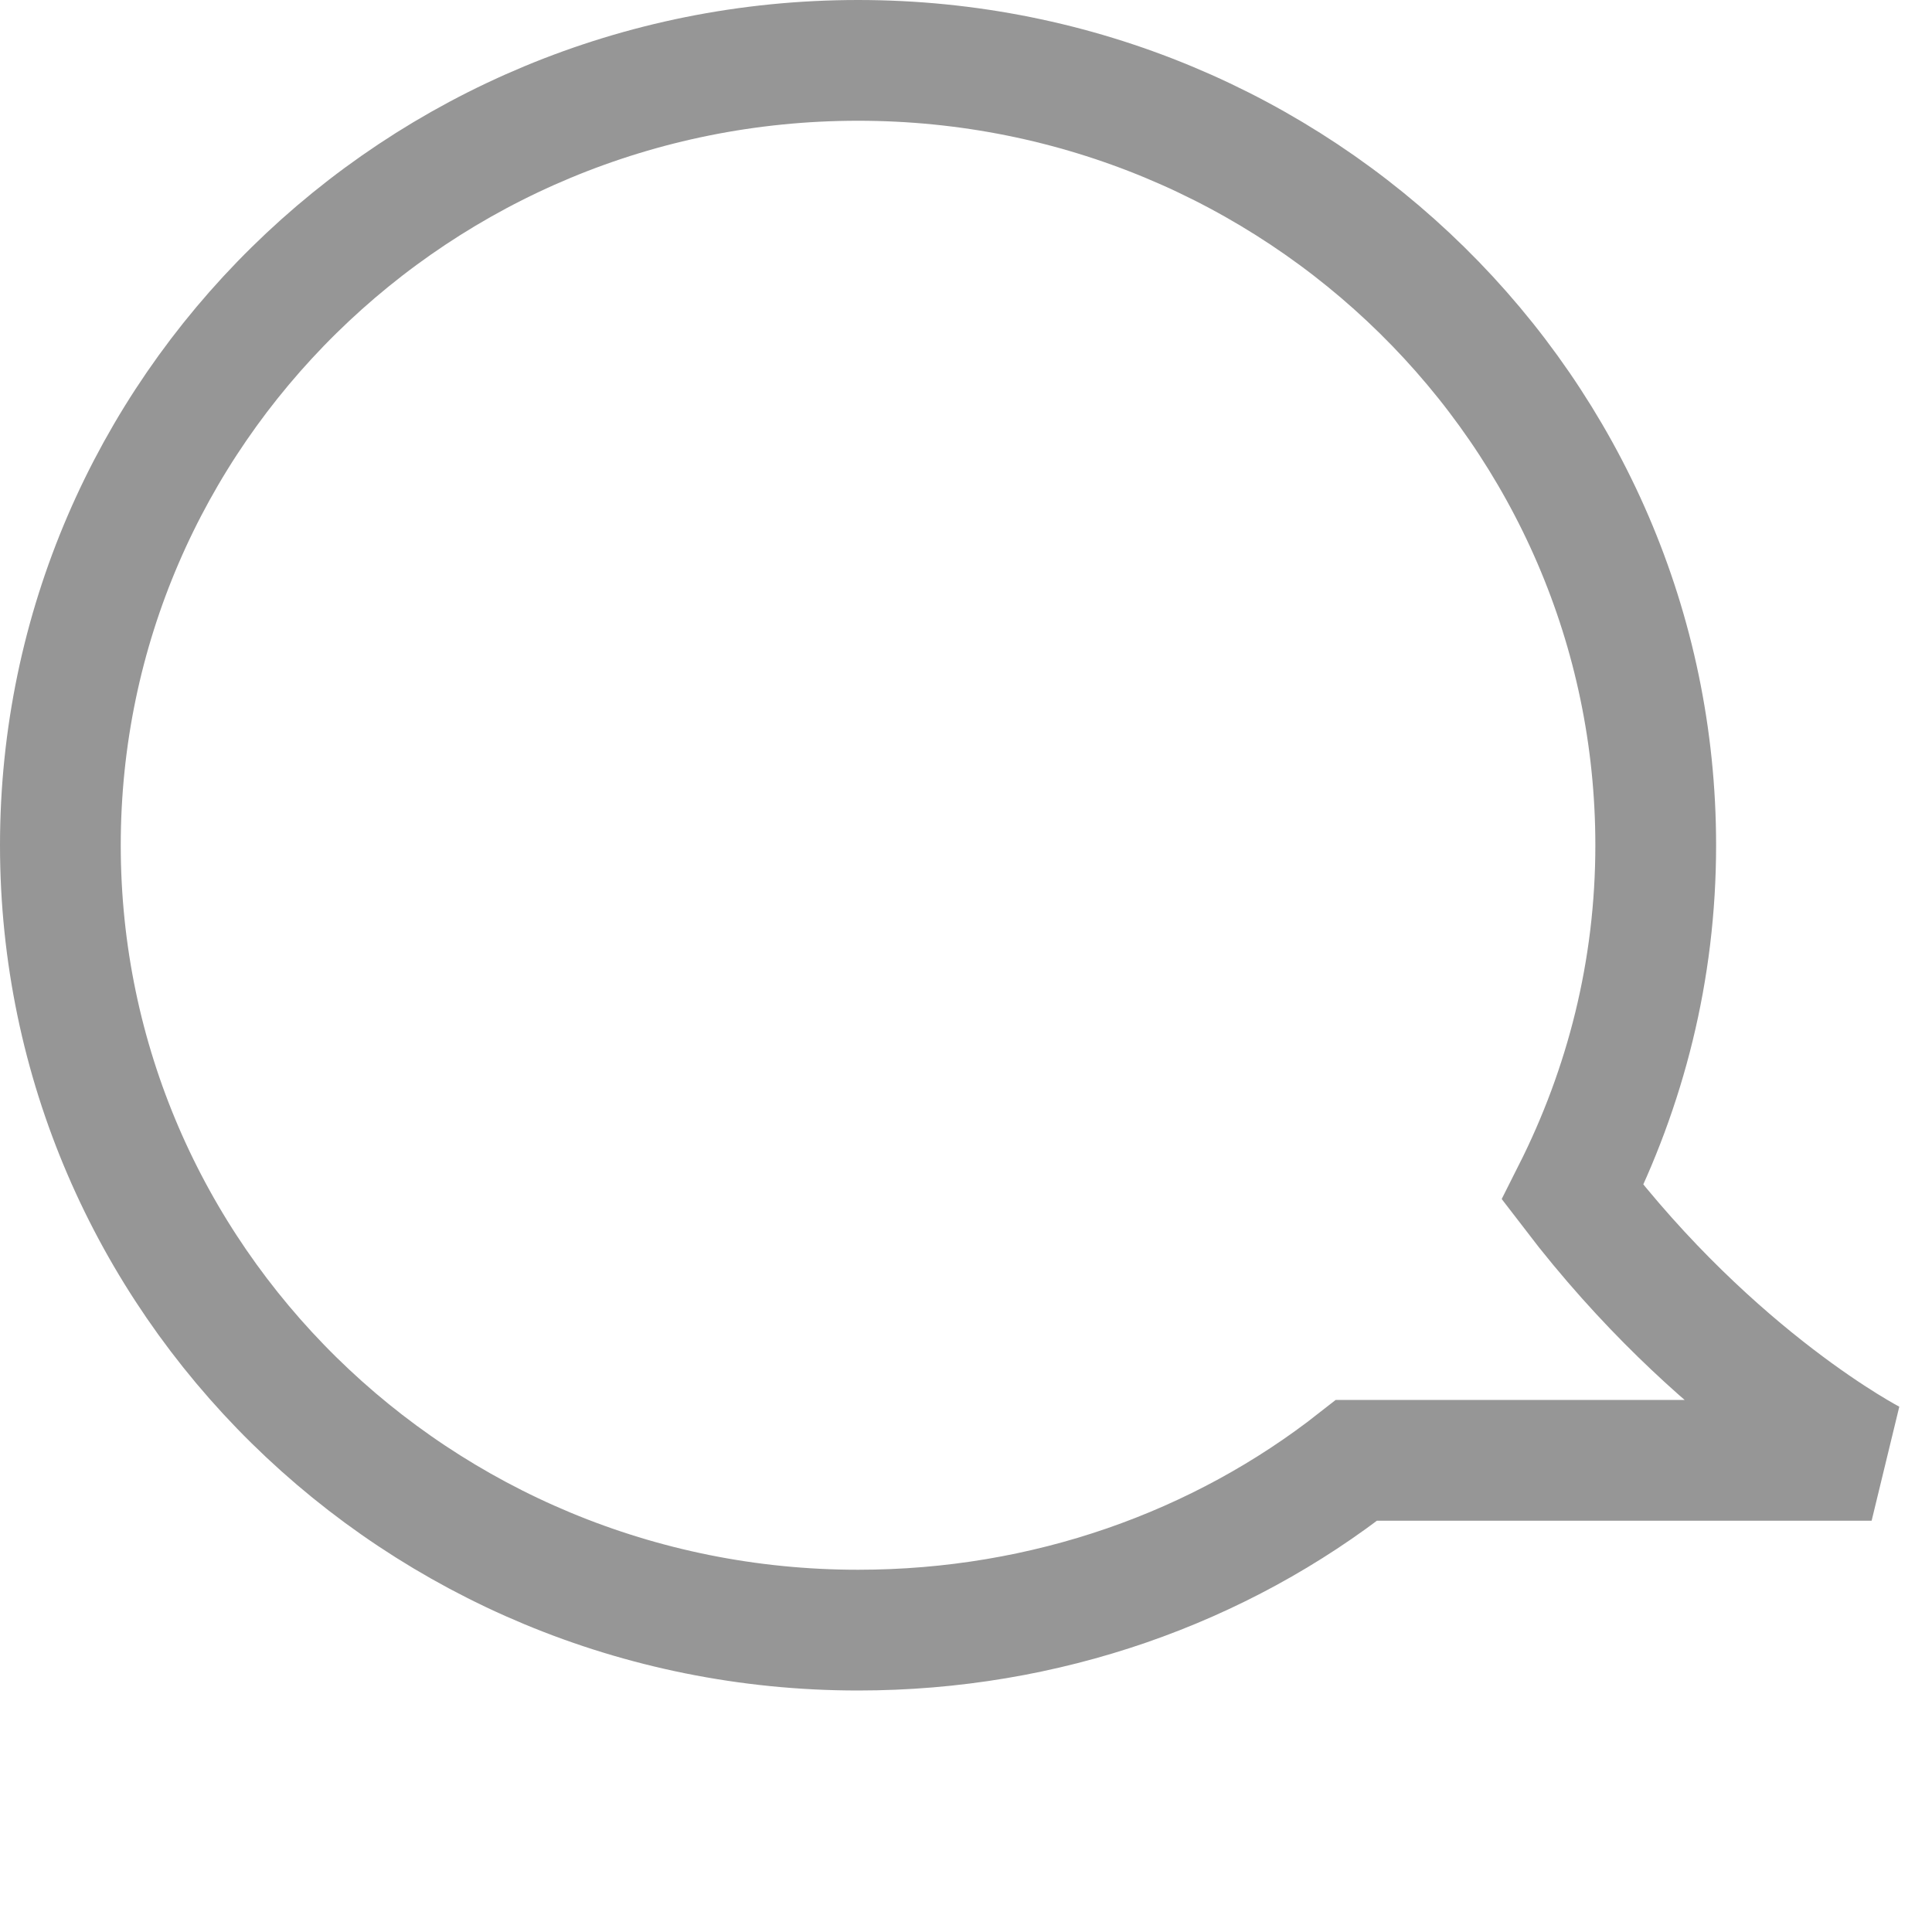
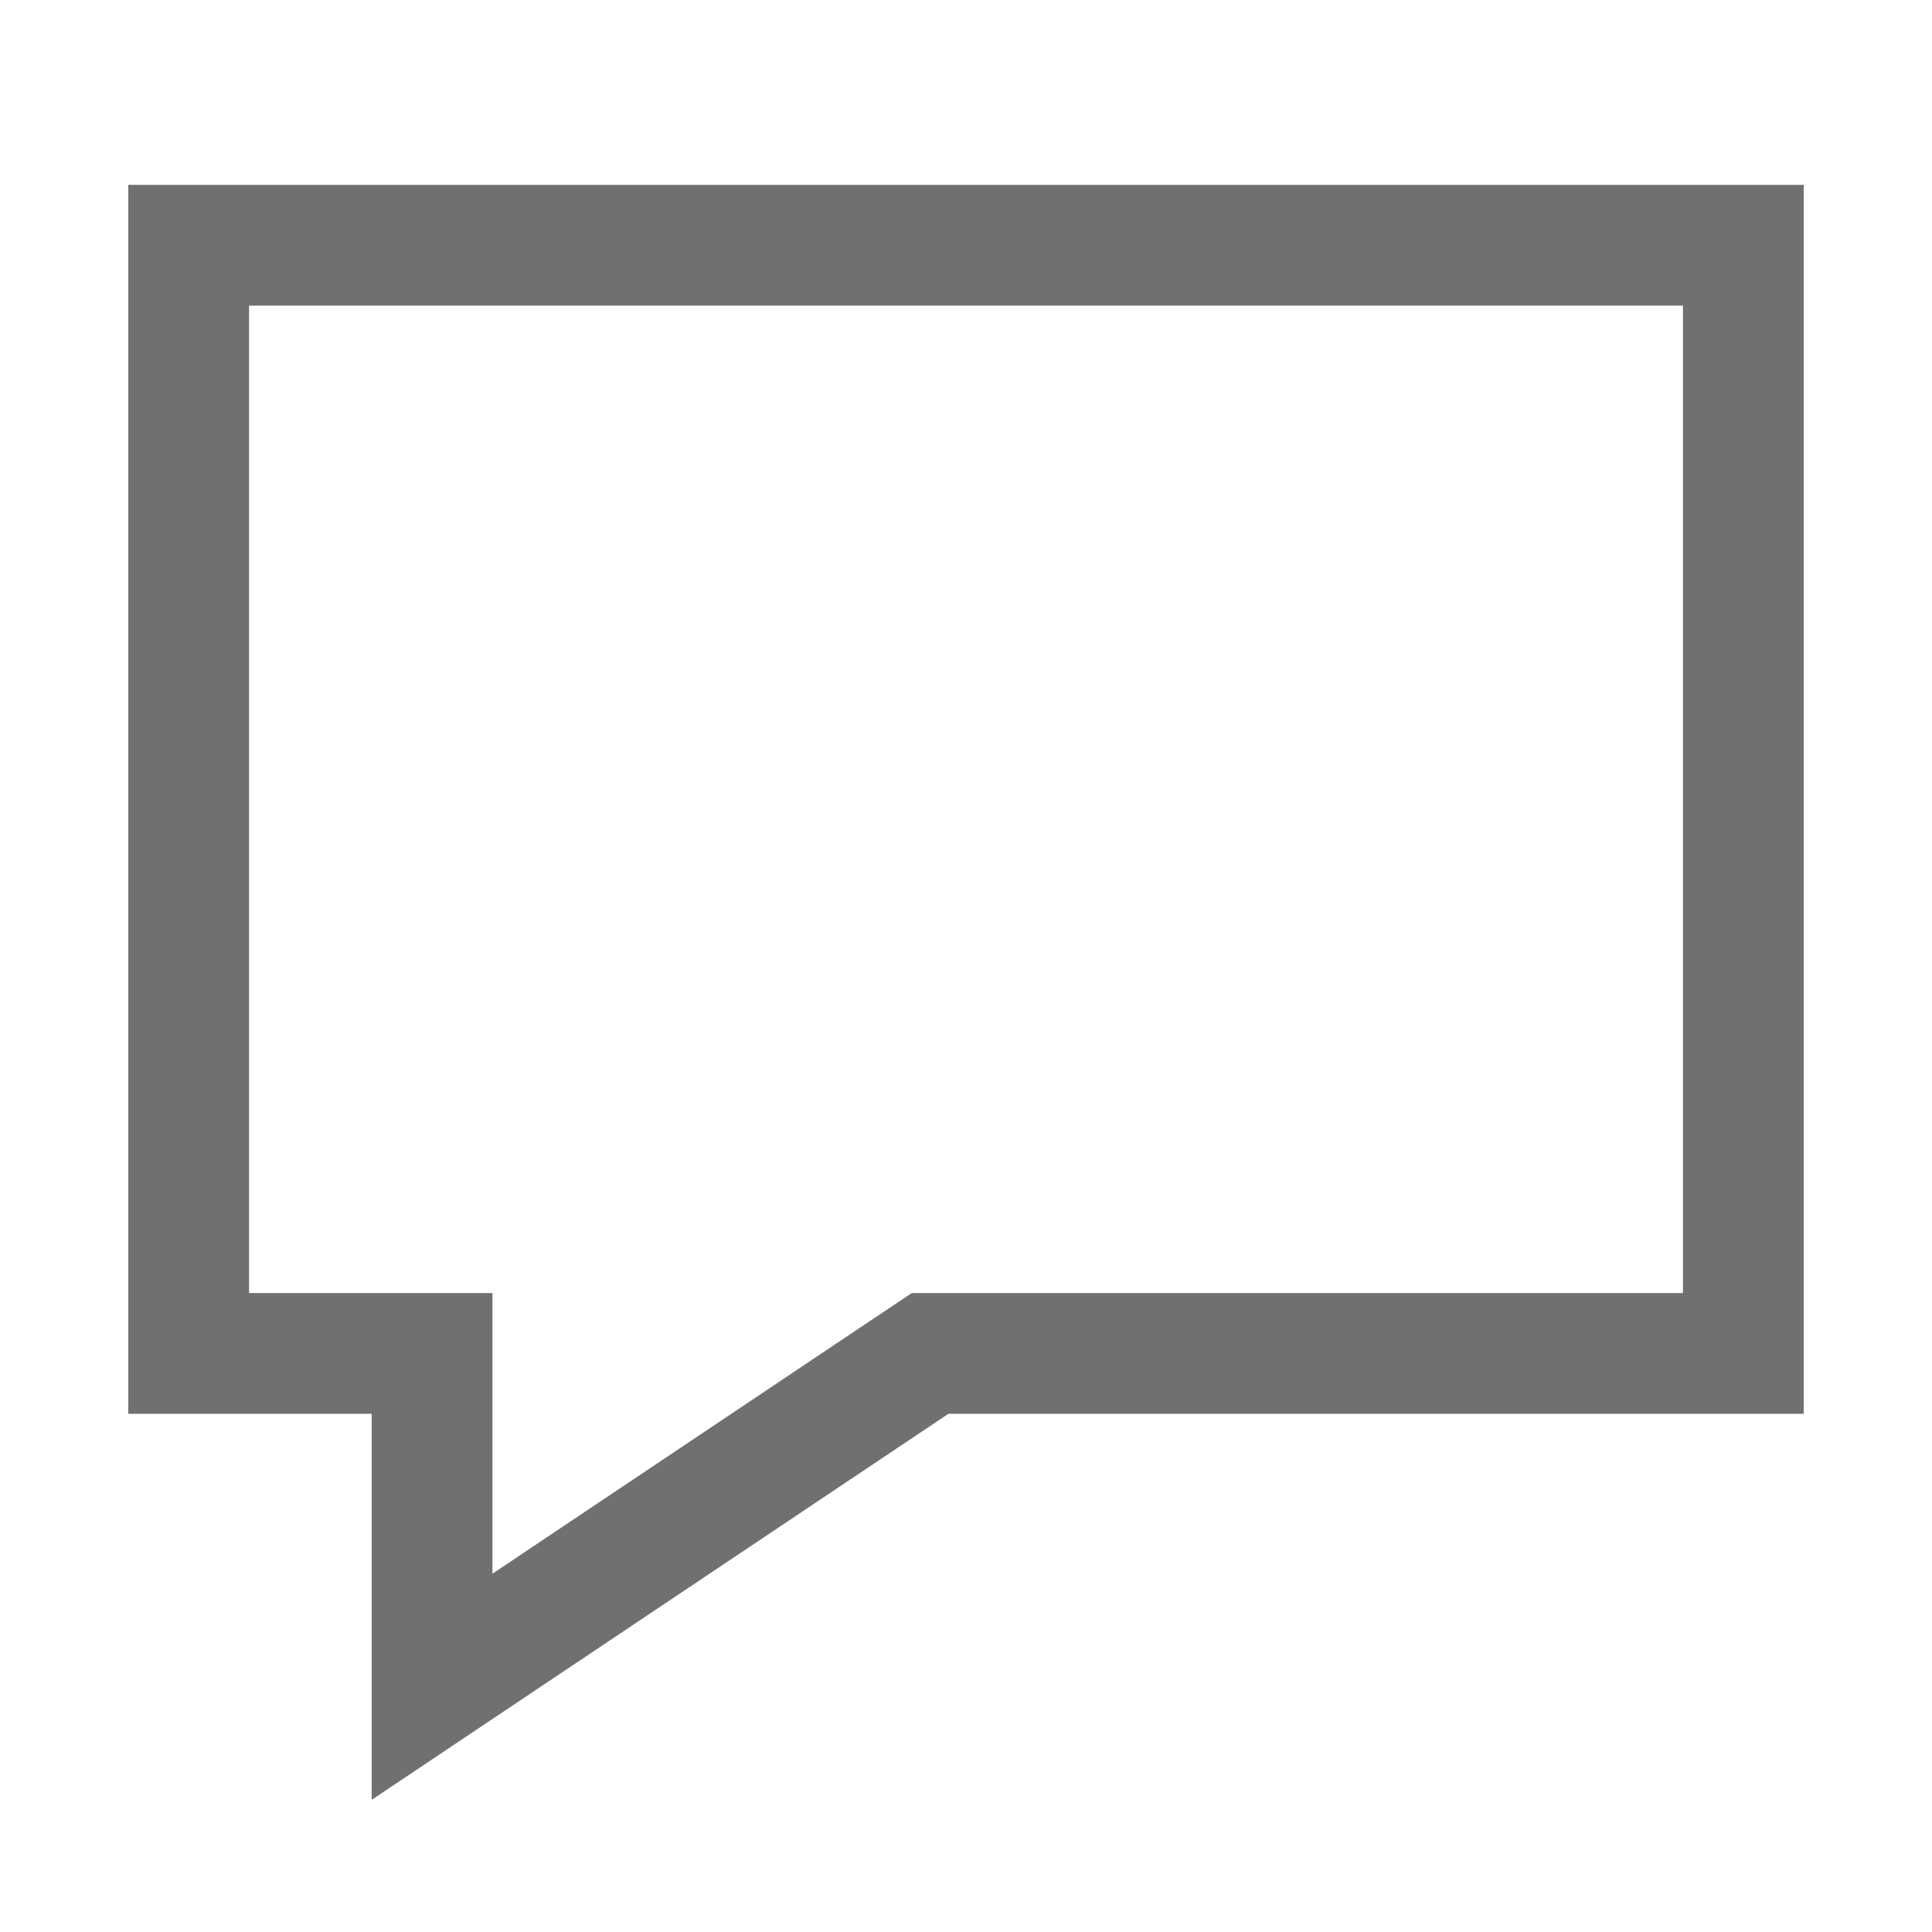
- <svg xmlns="http://www.w3.org/2000/svg" xmlns:xlink="http://www.w3.org/1999/xlink" version="1.1" width="16" height="16" id="svg3762">
-   <defs id="defs3764">
-     <linearGradient id="linearGradient3587-8-5-1">
-       <stop id="stop3589-2-7-3" style="stop-color:#ffffff;stop-opacity:1;" offset="0" />
-       <stop id="stop3591-3-5-1" style="stop-color:#c8c8c8;stop-opacity:1;" offset="1" />
+ <svg xmlns="http://www.w3.org/2000/svg" xmlns:xlink="http://www.w3.org/1999/xlink" id="svg2" xml:space="preserve" enable-background="new 0 0 512 512" viewBox="0 0 512 512" height="512px" width="512px" y="0px" x="0px" version="1.1">
+   <defs id="defs7">
+     <linearGradient id="linearGradient2264">
+       <stop style="stop-color:#d7e866;stop-opacity:1;" offset="0" id="stop2266" />
+       <stop style="stop-color:#8cab2a;stop-opacity:1;" offset="1" id="stop2268" />
    </linearGradient>
-     <linearGradient x1="58.695" y1="2.589" x2="58.695" y2="20.589" id="linearGradient3595" xlink:href="#linearGradient3587-8-5-1" gradientUnits="userSpaceOnUse" gradientTransform="matrix(1,0,0,1.083333,-54.99865,-5.508941)" />
-     <linearGradient gradientUnits="userSpaceOnUse" y2="10.07" x2="8.286" y1="7.876" x1="8.286" id="linearGradient3629" xlink:href="#linearGradient3623" />
-     <linearGradient id="linearGradient3623">
-       <stop id="stop3625" offset="0" style="stop-color:#ffffff;stop-opacity:1;" />
-       <stop id="stop3627" offset="1" style="stop-color:#ffffff;stop-opacity:0;" />
-     </linearGradient>
-     <linearGradient y2="22.839" x2="23.673" y1="9.596" x1="24.097" gradientTransform="matrix(0.5115713,0,0,0.5681819,-4.30539,-4.340865)" gradientUnits="userSpaceOnUse" id="linearGradient2842" xlink:href="#linearGradient3230" />
-     <linearGradient id="linearGradient3230">
-       <stop style="stop-color:#ffefa7;stop-opacity:1" offset="0" id="stop3232" />
-       <stop style="stop-color:#ffc64c;stop-opacity:1" offset="1" id="stop3234" />
-     </linearGradient>
-     <linearGradient y2="33.41" x2="21.483" y1="21.671" x1="21.483" gradientTransform="matrix(0.5531951,0,0,0.5781824,-3.884829,-5.272639)" gradientUnits="userSpaceOnUse" id="linearGradient2848" xlink:href="#linearGradient2250" />
-     <linearGradient id="linearGradient2250">
-       <stop style="stop-color:#ffc349;stop-opacity:1;" offset="0" id="stop2252" />
-       <stop style="stop-color:#ff921a;stop-opacity:1" offset="1" id="stop2256" />
-     </linearGradient>
-     <linearGradient y2="13.091" x2="21.483" y1="36.346" x1="21.483" gradientTransform="matrix(0.5531951,0,0,0.5781824,-3.884829,-5.272639)" gradientUnits="userSpaceOnUse" id="linearGradient2850" xlink:href="#linearGradient3903" />
-     <linearGradient id="linearGradient3903">
-       <stop id="stop3905" offset="0" style="stop-color:#964e00;stop-opacity:1;" />
-       <stop id="stop3907" offset="1" style="stop-color:#b99300;stop-opacity:1;" />
+     <linearGradient gradientUnits="userSpaceOnUse" y2="386.169" x2="238.644" y1="336.271" x1="256" id="linearGradient4333" xlink:href="#linearGradient2264" />
+     <linearGradient id="linearGradient2264-9">
+       <stop id="stop2266-4" offset="0" style="stop-color:#e3f3ff;stop-opacity:1;" />
+       <stop id="stop2268-4" offset="1" style="stop-color:#8ac8ff;stop-opacity:1;" />
    </linearGradient>
  </defs>
-   <path d="m 7.106,0.5 c 3.648,0 6.606,2.91 6.606,6.5 0,1.036 -0.25,2.006 -0.688,2.875 C 14.214,11.431 15.5,12.094 15.5,12.094 l -4.266,0 C 10.104,12.982 8.664,13.5 7.106,13.5 3.457,13.5 0.5,10.59 0.5,7 c 0,-3.59 2.957,-6.5 6.606,-6.5 z" id="path3601" style="opacity:1;color:#000000;fill:none;fill-opacity:1;fill-rule:nonzero;stroke:#969696;stroke-width:1;stroke-linecap:butt;stroke-linejoin:miter;stroke-miterlimit:4;stroke-opacity:1;stroke-dasharray:none;stroke-dashoffset:0;marker:none;visibility:visible;display:inline;overflow:visible;enable-background:accumulate" />
+   <path id="path4212" d="m 50,64.991 0,293.682 64.501,0 0,88.336 131.978,-88.336 215.521,0 0,-293.682 -412,0 z" style="stroke:#707070;stroke-opacity:1;fill:none;fill-opacity:1;stroke-width:32;stroke-miterlimit:4;stroke-dasharray:none;stroke-linejoin:miter;stroke-linecap:round;stroke-dashoffset:0" />
</svg>
